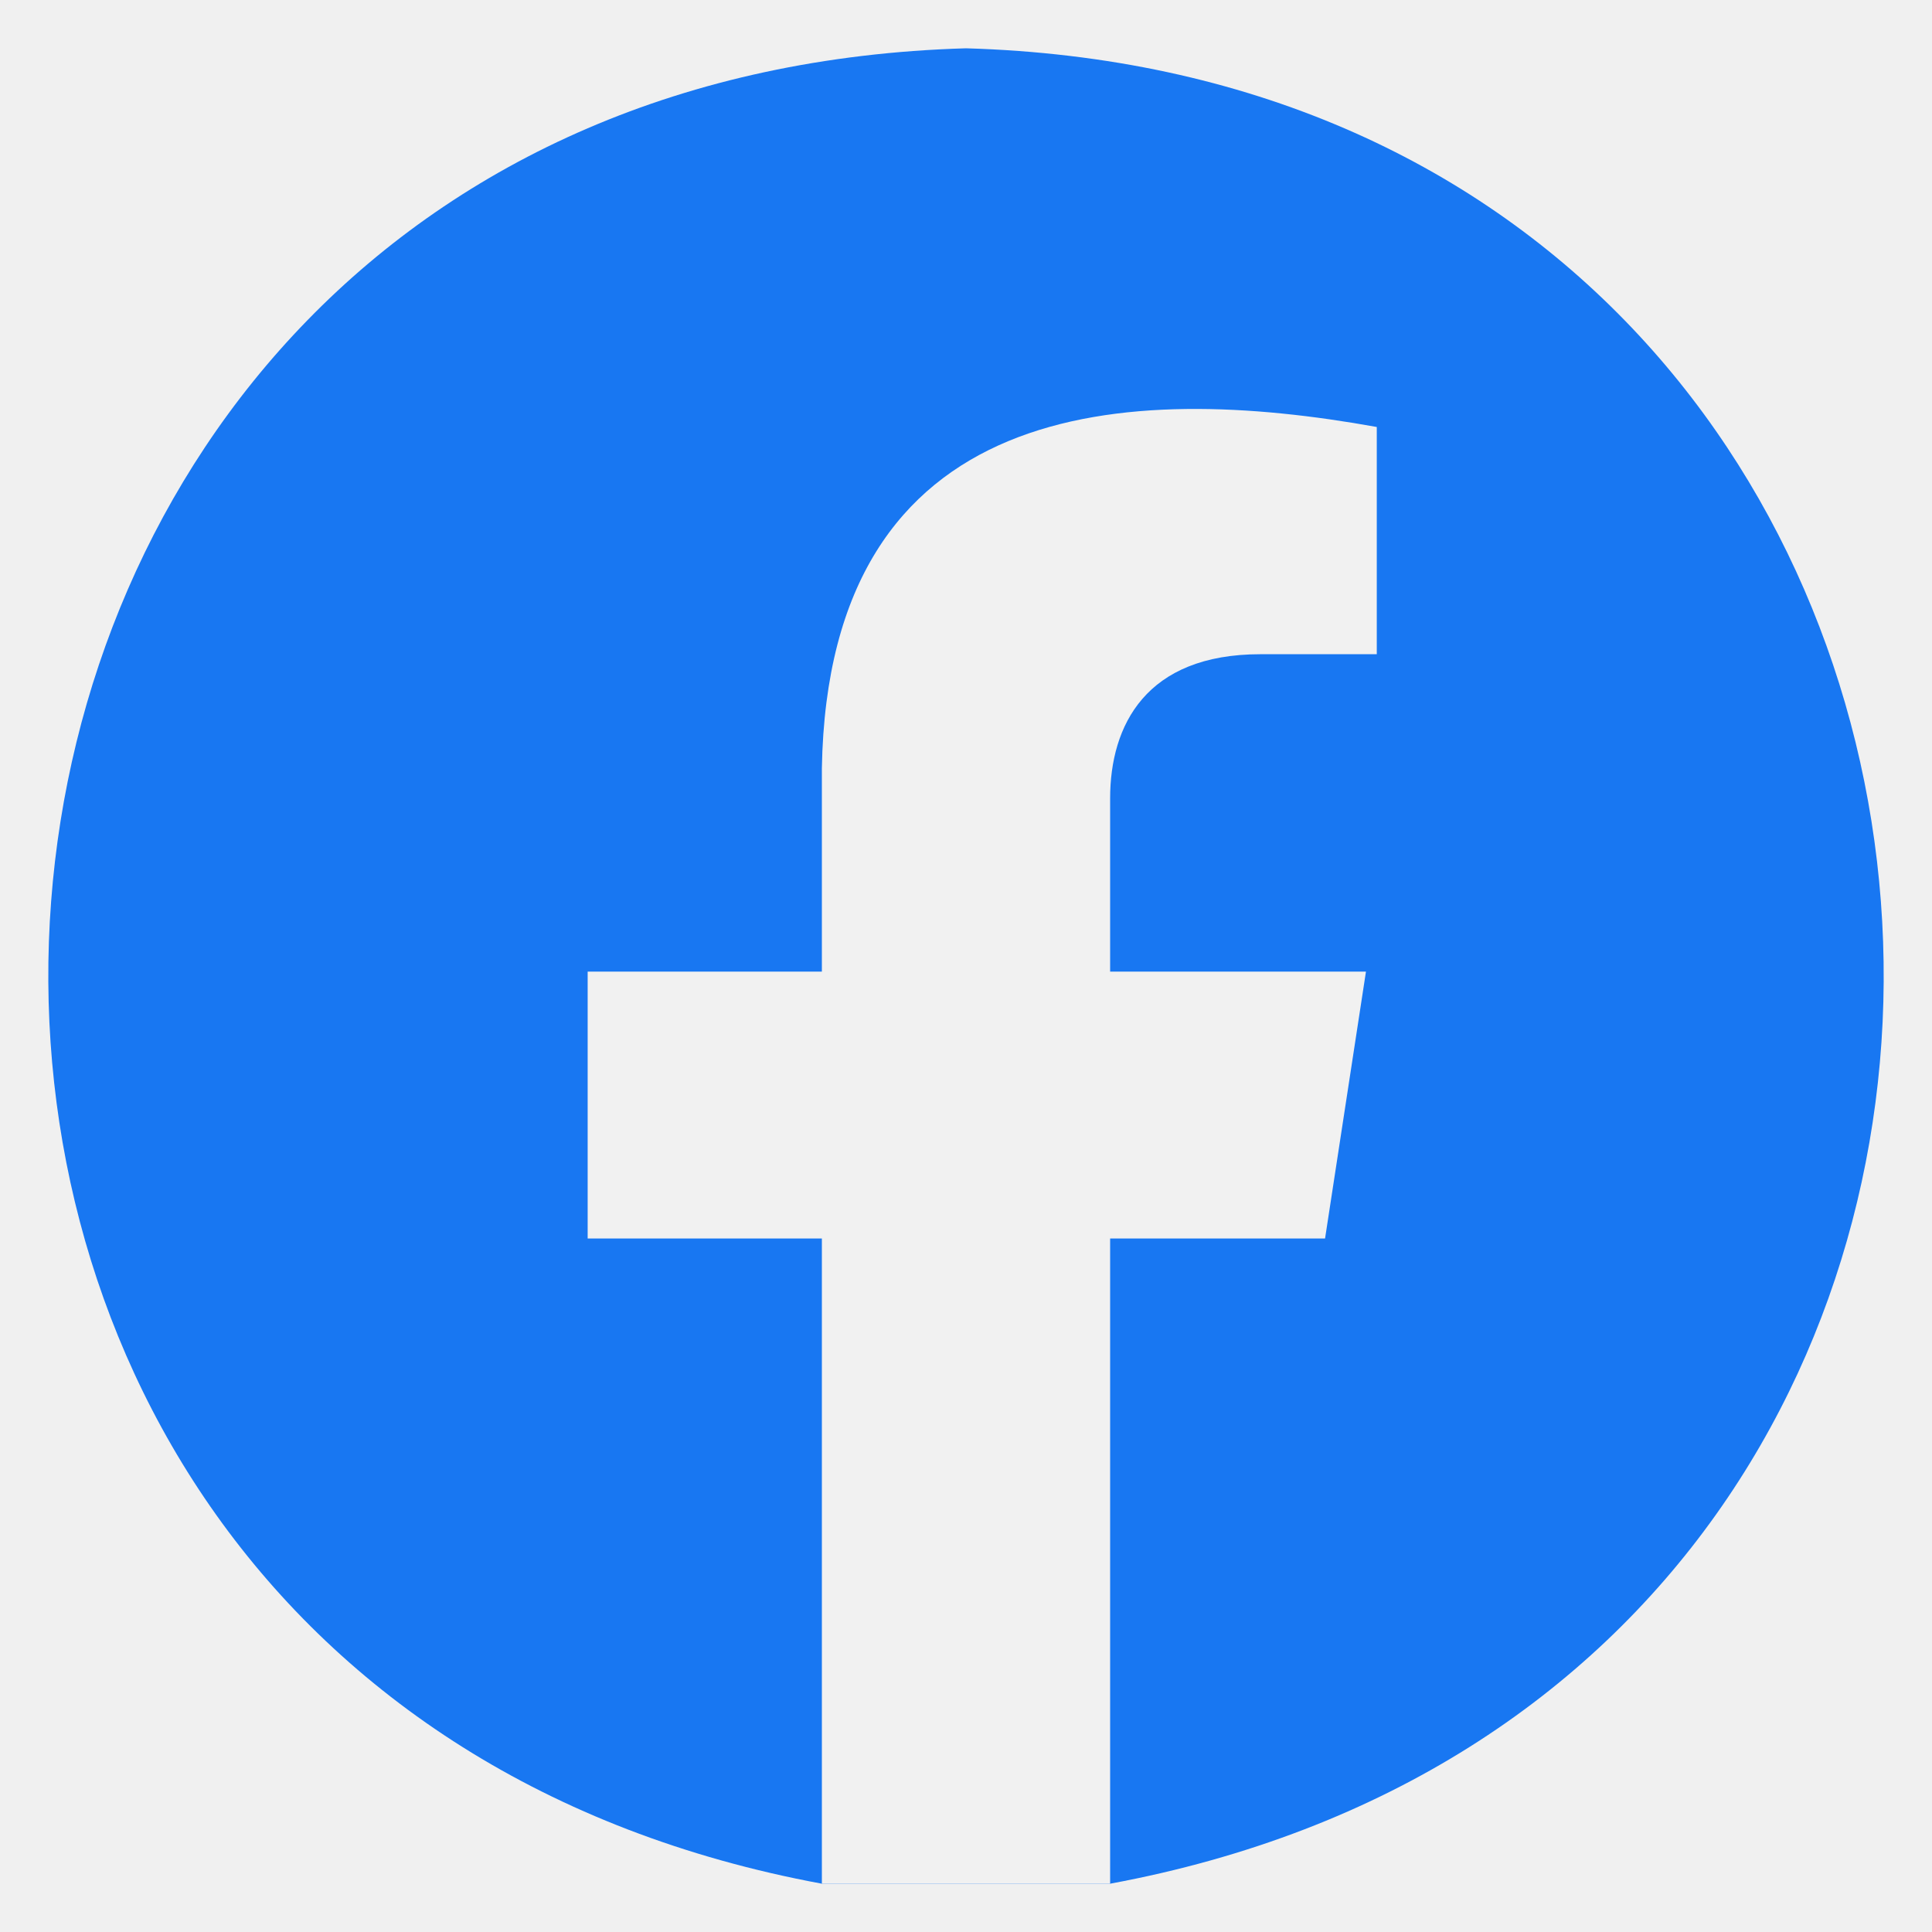
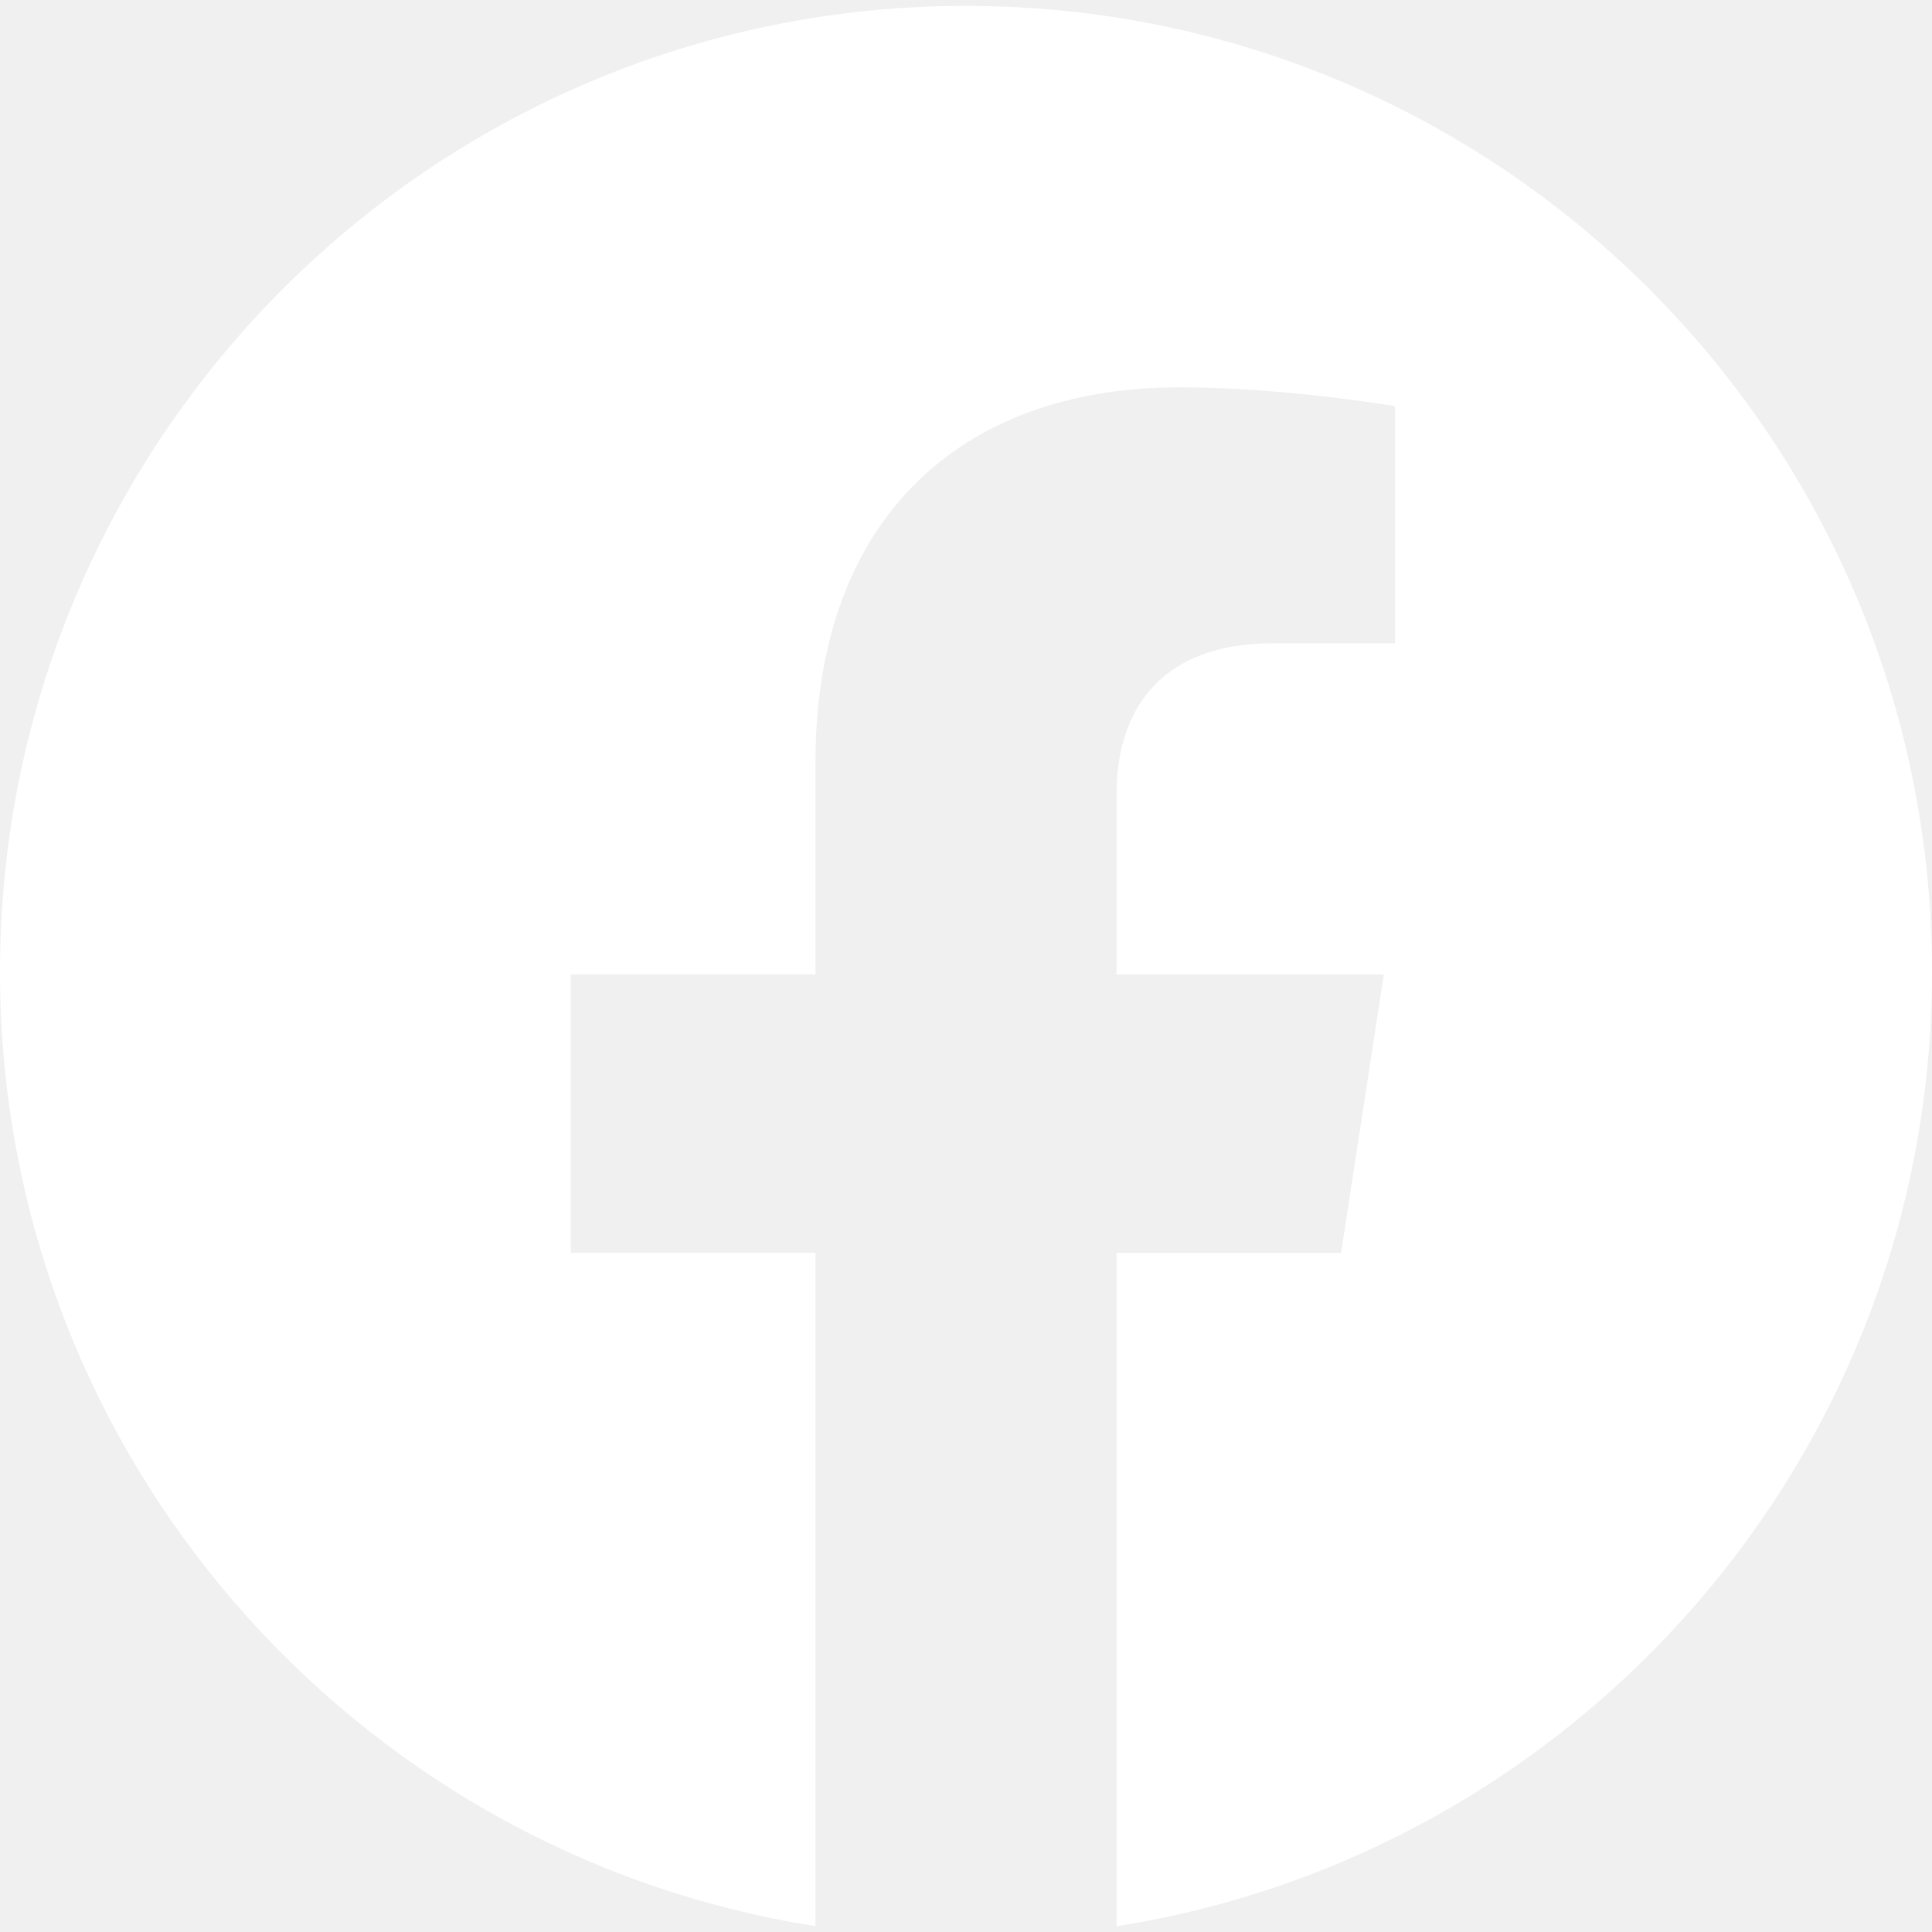
- <svg xmlns="http://www.w3.org/2000/svg" width="800px" height="800px" viewBox="0 0 100 100" version="1.1" xml:space="preserve">
-   <style type="text/css">
- 	.st0{fill:#FFFFFF;}
- 	.st1{fill:#F5BB41;}
- 	.st2{fill:#2167D1;}
- 	.st3{fill:#3D84F3;}
- 	.st4{fill:#4CA853;}
- 	.st5{fill:#398039;}
- 	.st6{fill:#D74F3F;}
- 	.st7{fill:#D43C89;}
- 	.st8{fill:#B2005F;}
- 	.st9{fill:none;stroke:#000000;stroke-width:3;stroke-linecap:round;stroke-linejoin:round;stroke-miterlimit:10;}
- 	
- 		.st10{fill-rule:evenodd;clip-rule:evenodd;fill:none;stroke:#000000;stroke-width:3;stroke-linecap:round;stroke-linejoin:round;stroke-miterlimit:10;}
- 	
- 		.st11{fill-rule:evenodd;clip-rule:evenodd;fill:none;stroke:#040404;stroke-width:3;stroke-linecap:round;stroke-linejoin:round;stroke-miterlimit:10;}
- 	.st12{fill-rule:evenodd;clip-rule:evenodd;}
- 	.st13{fill-rule:evenodd;clip-rule:evenodd;fill:#040404;}
- 	.st14{fill:url(#SVGID_1_);}
- 	.st15{fill:url(#SVGID_2_);}
- 	.st16{fill:url(#SVGID_3_);}
- 	.st17{fill:url(#SVGID_4_);}
- 	.st18{fill:url(#SVGID_5_);}
- 	.st19{fill:url(#SVGID_6_);}
- 	.st20{fill:url(#SVGID_7_);}
- 	.st21{fill:url(#SVGID_8_);}
- 	.st22{fill:url(#SVGID_9_);}
- 	.st23{fill:url(#SVGID_10_);}
- 	.st24{fill:url(#SVGID_11_);}
- 	.st25{fill:url(#SVGID_12_);}
- 	.st26{fill:url(#SVGID_13_);}
- 	.st27{fill:url(#SVGID_14_);}
- 	.st28{fill:url(#SVGID_15_);}
- 	.st29{fill:url(#SVGID_16_);}
- 	.st30{fill:url(#SVGID_17_);}
- 	.st31{fill:url(#SVGID_18_);}
- 	.st32{fill:url(#SVGID_19_);}
- 	.st33{fill:url(#SVGID_20_);}
- 	.st34{fill:url(#SVGID_21_);}
- 	.st35{fill:url(#SVGID_22_);}
- 	.st36{fill:url(#SVGID_23_);}
- 	.st37{fill:url(#SVGID_24_);}
- 	.st38{fill:url(#SVGID_25_);}
- 	.st39{fill:url(#SVGID_26_);}
- 	.st40{fill:url(#SVGID_27_);}
- 	.st41{fill:url(#SVGID_28_);}
- 	.st42{fill:url(#SVGID_29_);}
- 	.st43{fill:url(#SVGID_30_);}
- 	.st44{fill:url(#SVGID_31_);}
- 	.st45{fill:url(#SVGID_32_);}
- 	.st46{fill:url(#SVGID_33_);}
- 	.st47{fill:url(#SVGID_34_);}
- 	.st48{fill:url(#SVGID_35_);}
- 	.st49{fill:url(#SVGID_36_);}
- 	.st50{fill:url(#SVGID_37_);}
- 	.st51{fill:url(#SVGID_38_);}
- 	.st52{fill:url(#SVGID_39_);}
- 	.st53{fill:url(#SVGID_40_);}
- 	.st54{fill:url(#SVGID_41_);}
- 	.st55{fill:url(#SVGID_42_);}
- 	.st56{fill:url(#SVGID_43_);}
- 	.st57{fill:url(#SVGID_44_);}
- 	.st58{fill:url(#SVGID_45_);}
- 	.st59{fill:#040404;}
- 	.st60{fill:url(#SVGID_46_);}
- 	.st61{fill:url(#SVGID_47_);}
- 	.st62{fill:url(#SVGID_48_);}
- 	.st63{fill:url(#SVGID_49_);}
- 	.st64{fill:url(#SVGID_50_);}
- 	.st65{fill:url(#SVGID_51_);}
- 	.st66{fill:url(#SVGID_52_);}
- 	.st67{fill:url(#SVGID_53_);}
- 	.st68{fill:url(#SVGID_54_);}
- 	.st69{fill:url(#SVGID_55_);}
- 	.st70{fill:url(#SVGID_56_);}
- 	.st71{fill:url(#SVGID_57_);}
- 	.st72{fill:url(#SVGID_58_);}
- 	.st73{fill:url(#SVGID_59_);}
- 	.st74{fill:url(#SVGID_60_);}
- 	.st75{fill:url(#SVGID_61_);}
- 	.st76{fill:url(#SVGID_62_);}
- 	.st77{fill:none;stroke:#000000;stroke-width:3;stroke-miterlimit:10;}
- 	.st78{fill:none;stroke:#FFFFFF;stroke-miterlimit:10;}
- 	.st79{fill:#4BC9FF;}
- 	.st80{fill:#5500DD;}
- 	.st81{fill:#FF3A00;}
- 	.st82{fill:#E6162D;}
- 	.st83{fill:#F1F1F1;}
- 	.st84{fill:#FF9933;}
- 	.st85{fill:#B92B27;}
- 	.st86{fill:#00ACED;}
- 	.st87{fill:#BD2125;}
- 	.st88{fill:#1877F2;}
- 	.st89{fill:#6665D2;}
- 	.st90{fill:#CE3056;}
- 	.st91{fill:#5BB381;}
- 	.st92{fill:#61C3EC;}
- 	.st93{fill:#E4B34B;}
- 	.st94{fill:#181EF2;}
- 	.st95{fill:#FF0000;}
- 	.st96{fill:#FE466C;}
- 	.st97{fill:#FA4778;}
- 	.st98{fill:#FF7700;}
- 	.st99{fill-rule:evenodd;clip-rule:evenodd;fill:#1F6BF6;}
- 	.st100{fill:#520094;}
- 	.st101{fill:#4477E8;}
- 	.st102{fill:#3D1D1C;}
- 	.st103{fill:#FFE812;}
- 	.st104{fill:#344356;}
- 	.st105{fill:#00CC76;}
- 	.st106{fill-rule:evenodd;clip-rule:evenodd;fill:#345E90;}
- 	.st107{fill:#1F65D8;}
- 	.st108{fill:#EB3587;}
- 	.st109{fill-rule:evenodd;clip-rule:evenodd;fill:#603A88;}
- 	.st110{fill:#E3CE99;}
- 	.st111{fill:#783AF9;}
- 	.st112{fill:#FF515E;}
- 	.st113{fill:#FF4906;}
- 	.st114{fill:#503227;}
- 	.st115{fill:#4C7BD9;}
- 	.st116{fill:#69C9D0;}
- 	.st117{fill:#1B92D1;}
- 	.st118{fill:#EB4F4A;}
- 	.st119{fill:#513728;}
- 	.st120{fill:#FF6600;}
- 	.st121{fill-rule:evenodd;clip-rule:evenodd;fill:#B61438;}
- 	.st122{fill:#FFFC00;}
- 	.st123{fill:#141414;}
- 	.st124{fill:#94D137;}
- 	.st125{fill-rule:evenodd;clip-rule:evenodd;fill:#F1F1F1;}
- 	.st126{fill-rule:evenodd;clip-rule:evenodd;fill:#66E066;}
- 	.st127{fill:#2D8CFF;}
- 	.st128{fill:#F1A300;}
- 	.st129{fill:#4BA2F2;}
- 	.st130{fill:#1A5099;}
- 	.st131{fill:#EE6060;}
- 	.st132{fill-rule:evenodd;clip-rule:evenodd;fill:#F48120;}
- 	.st133{fill:#222222;}
- 	.st134{fill:url(#SVGID_63_);}
- 	.st135{fill:#0077B5;}
- 	.st136{fill:#FFCC00;}
- 	.st137{fill:#EB3352;}
- 	.st138{fill:#F9D265;}
- 	.st139{fill:#F5B955;}
- 	.st140{fill:#DD2A7B;}
- 	.st141{fill:#66E066;}
- 	.st142{fill:#EB4E00;}
- 	.st143{fill:#FFC794;}
- 	.st144{fill:#B5332A;}
- 	.st145{fill:#4E85EB;}
- 	.st146{fill:#58A45C;}
- 	.st147{fill:#F2BC42;}
- 	.st148{fill:#D85040;}
- 	.st149{fill:#464EB8;}
- 	.st150{fill:#7B83EB;}
- </style>
-   <g id="Layer_1" />
-   <g id="Layer_2">
-     <g>
-       <path class="st88" d="M50,2.5c-58.892,1.725-64.898,84.363-7.46,95l0,0h0H50h7.46l0,0C114.911,86.853,108.879,4.219,50,2.5z" />
-       <path class="st83" d="M57.46,64.104h11.125l2.117-13.814H57.46v-8.965c0-3.779,1.85-7.463,7.781-7.463h6.021    c0,0,0-11.761,0-11.761c-12.894-2.323-28.385-1.616-28.722,17.66V50.29H30.417v13.814H42.54c0,0,0,33.395,0,33.396H50h7.46l0,0h0    V64.104z" />
-     </g>
-   </g>
+ <svg xmlns="http://www.w3.org/2000/svg" width="39" height="39" viewBox="0 0 39 39" fill="none">
+   <path d="M39 19.619C39 29.351 31.86 37.419 22.539 38.883V25.293H27.071L27.934 19.671H22.539V16.023C22.539 14.484 23.293 12.985 25.707 12.985H28.16V8.198C28.16 8.198 25.933 7.818 23.806 7.818C19.363 7.818 16.461 10.511 16.461 15.384V19.669H11.523V25.291H16.461V38.881C7.142 37.416 0 29.349 0 19.619C0 8.85 8.731 0.119 19.5 0.119C30.269 0.119 39 8.848 39 19.619Z" fill="white" />
</svg>
